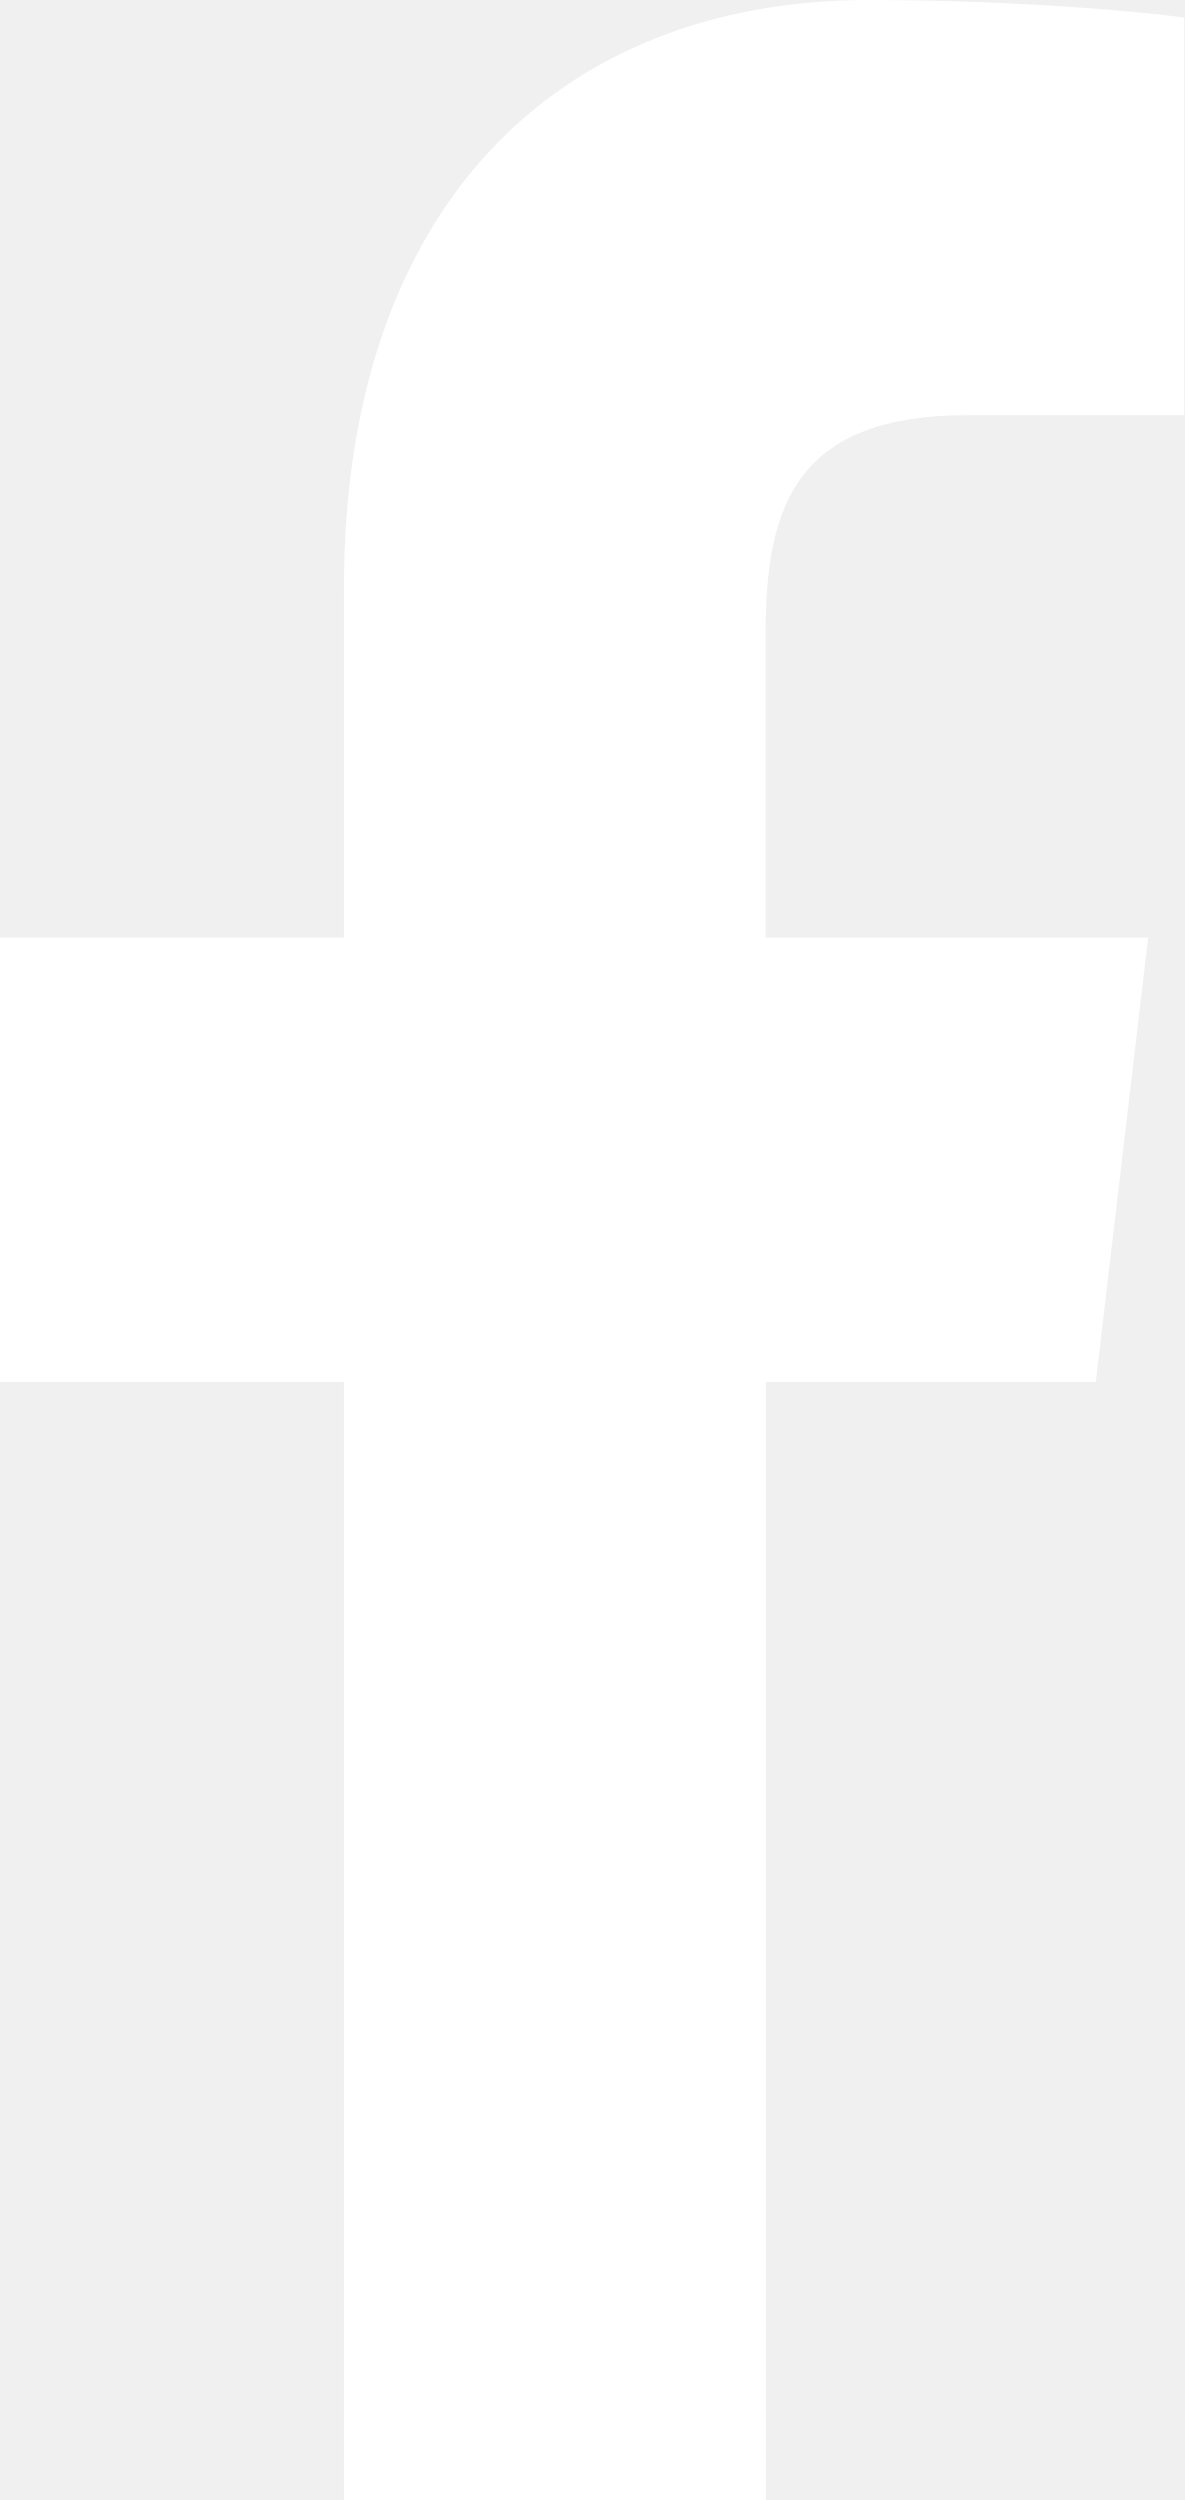
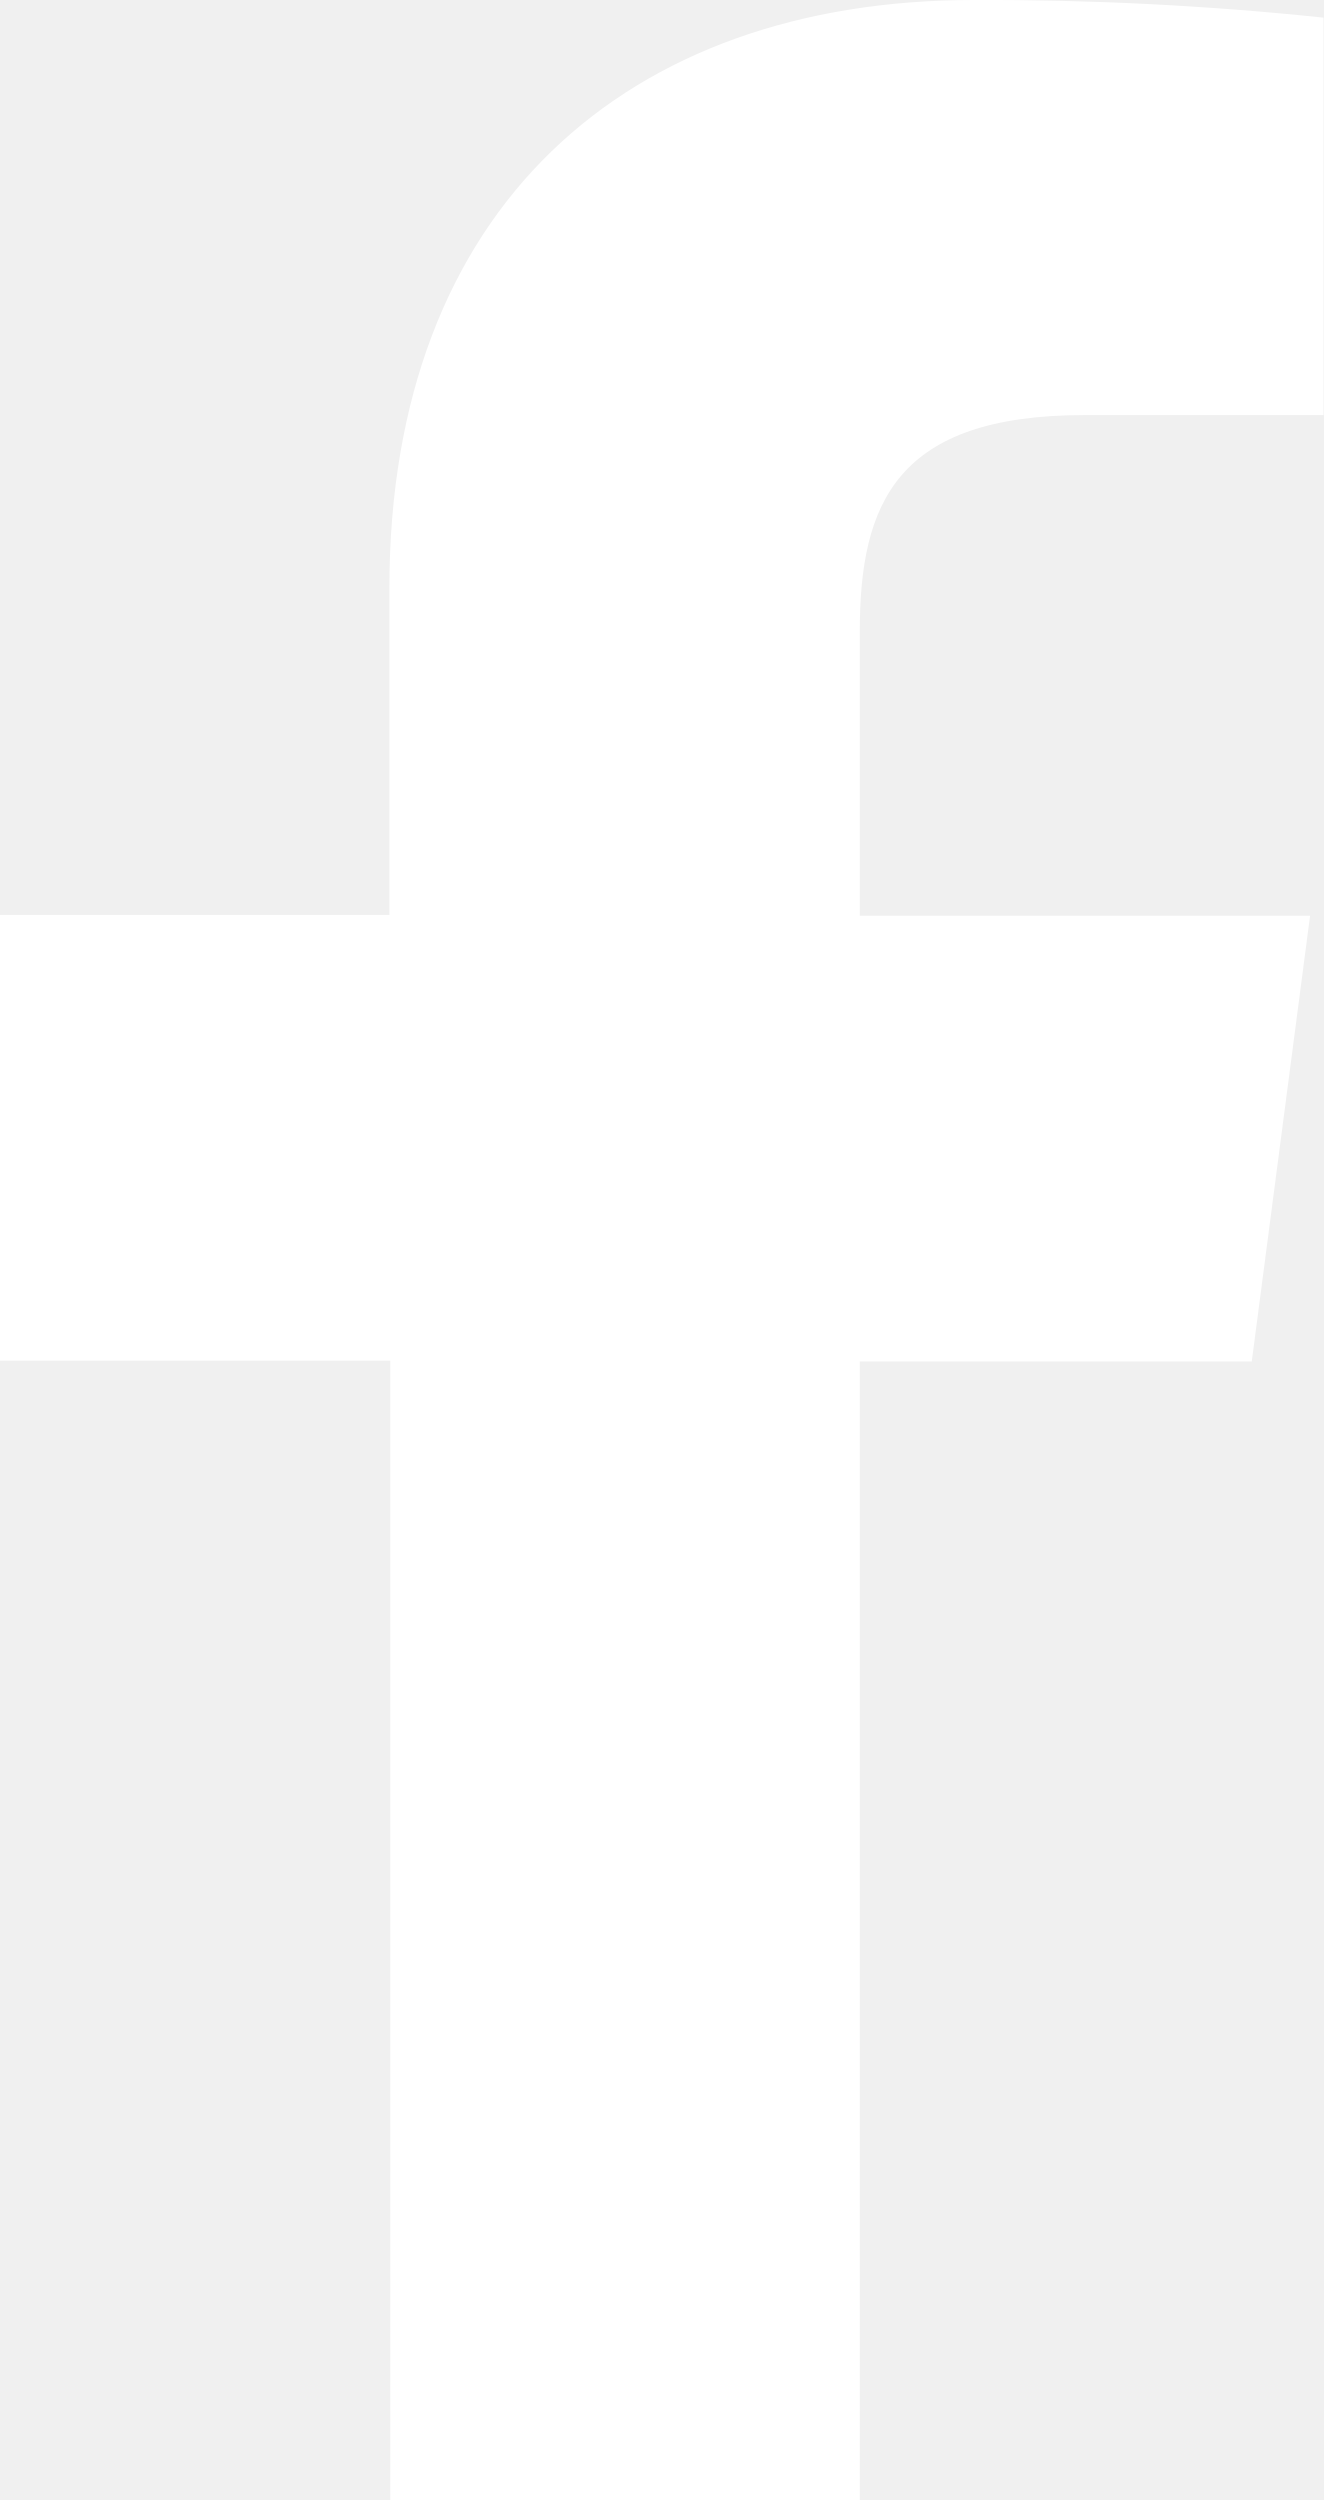
- <svg xmlns="http://www.w3.org/2000/svg" width="9" height="19" viewBox="0 0 9 19" fill="none">
-   <path d="M7.357 3.155H9V0.134C8.717 0.093 7.742 0 6.606 0C4.237 0 2.614 1.573 2.614 4.464V7.125H0V10.502H2.614V19H5.82V10.503H8.328L8.726 7.126H5.819V4.799C5.82 3.823 6.068 3.155 7.357 3.155Z" fill="white" />
+ <svg xmlns="http://www.w3.org/2000/svg" width="18" height="34" viewBox="0 0 18 34" fill="none">
+   <path d="M11.693 34V18.516H17.024L17.817 12.454H11.693V8.592C11.693 6.843 12.191 5.645 14.753 5.645H18V0.24C16.42 0.074 14.832 -0.006 13.244 0C8.531 0 5.296 2.819 5.296 7.993V12.443H0V18.505H5.308V34H11.693Z" fill="white" />
</svg>
